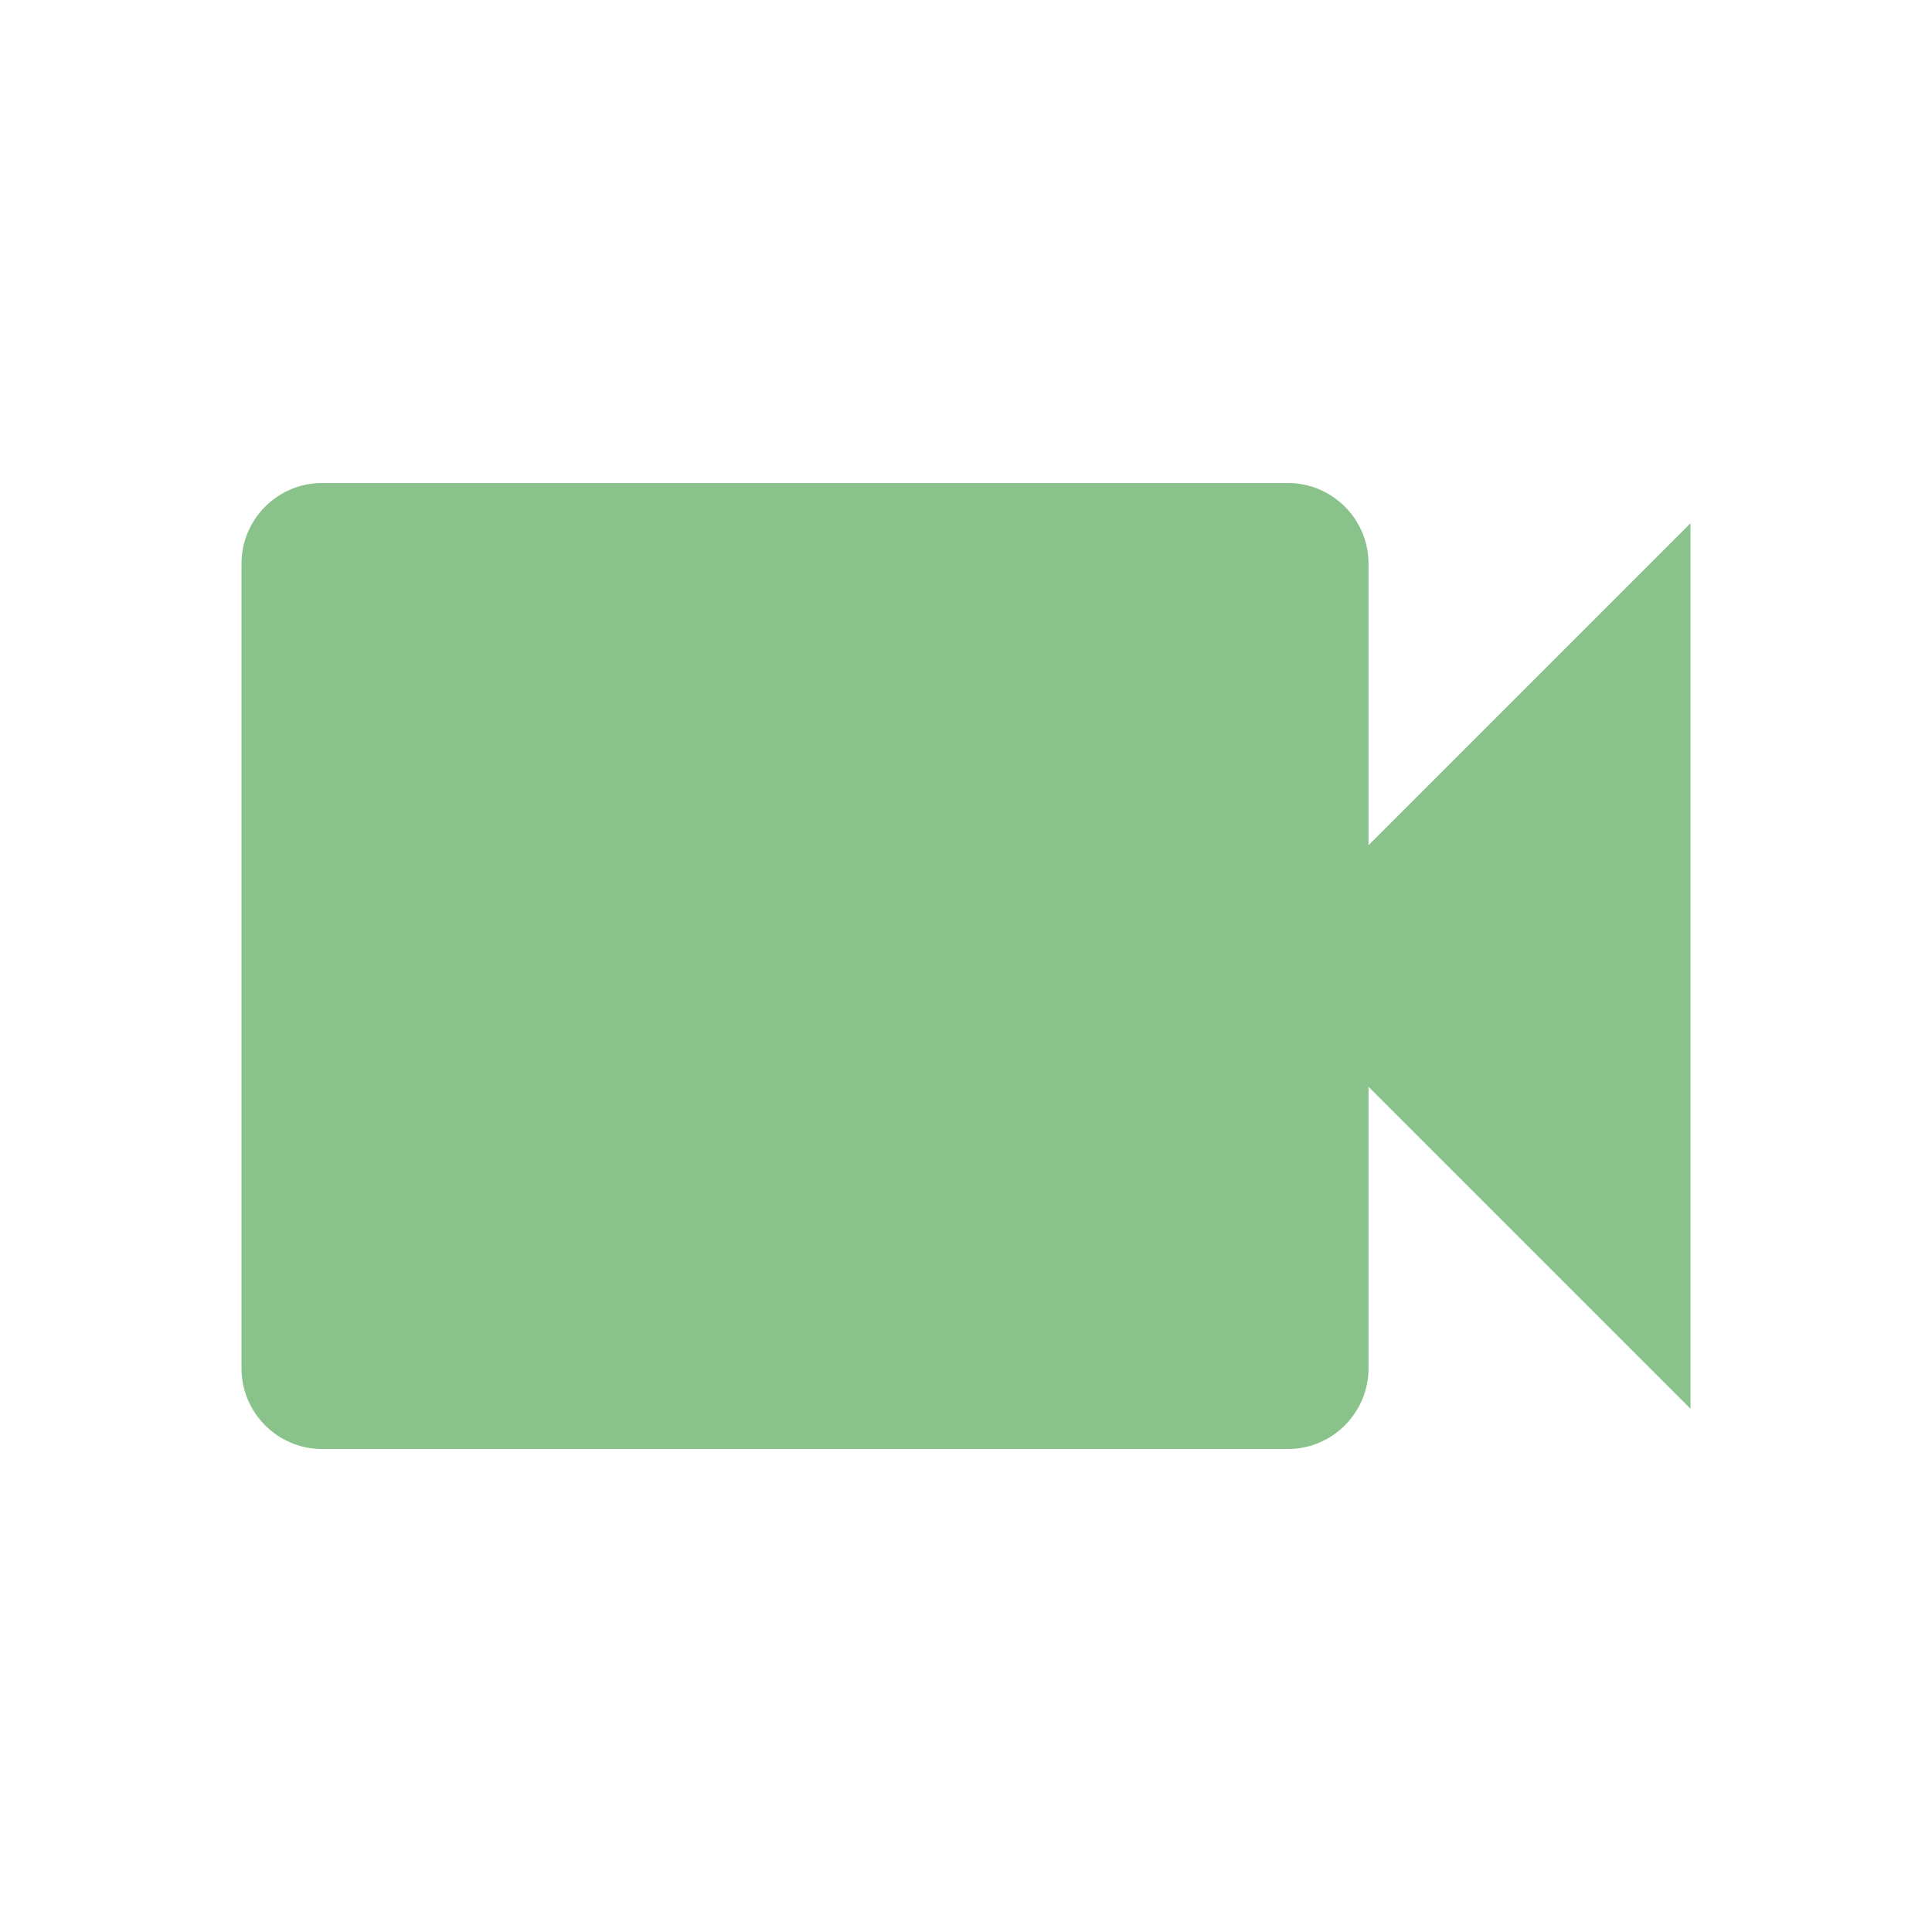
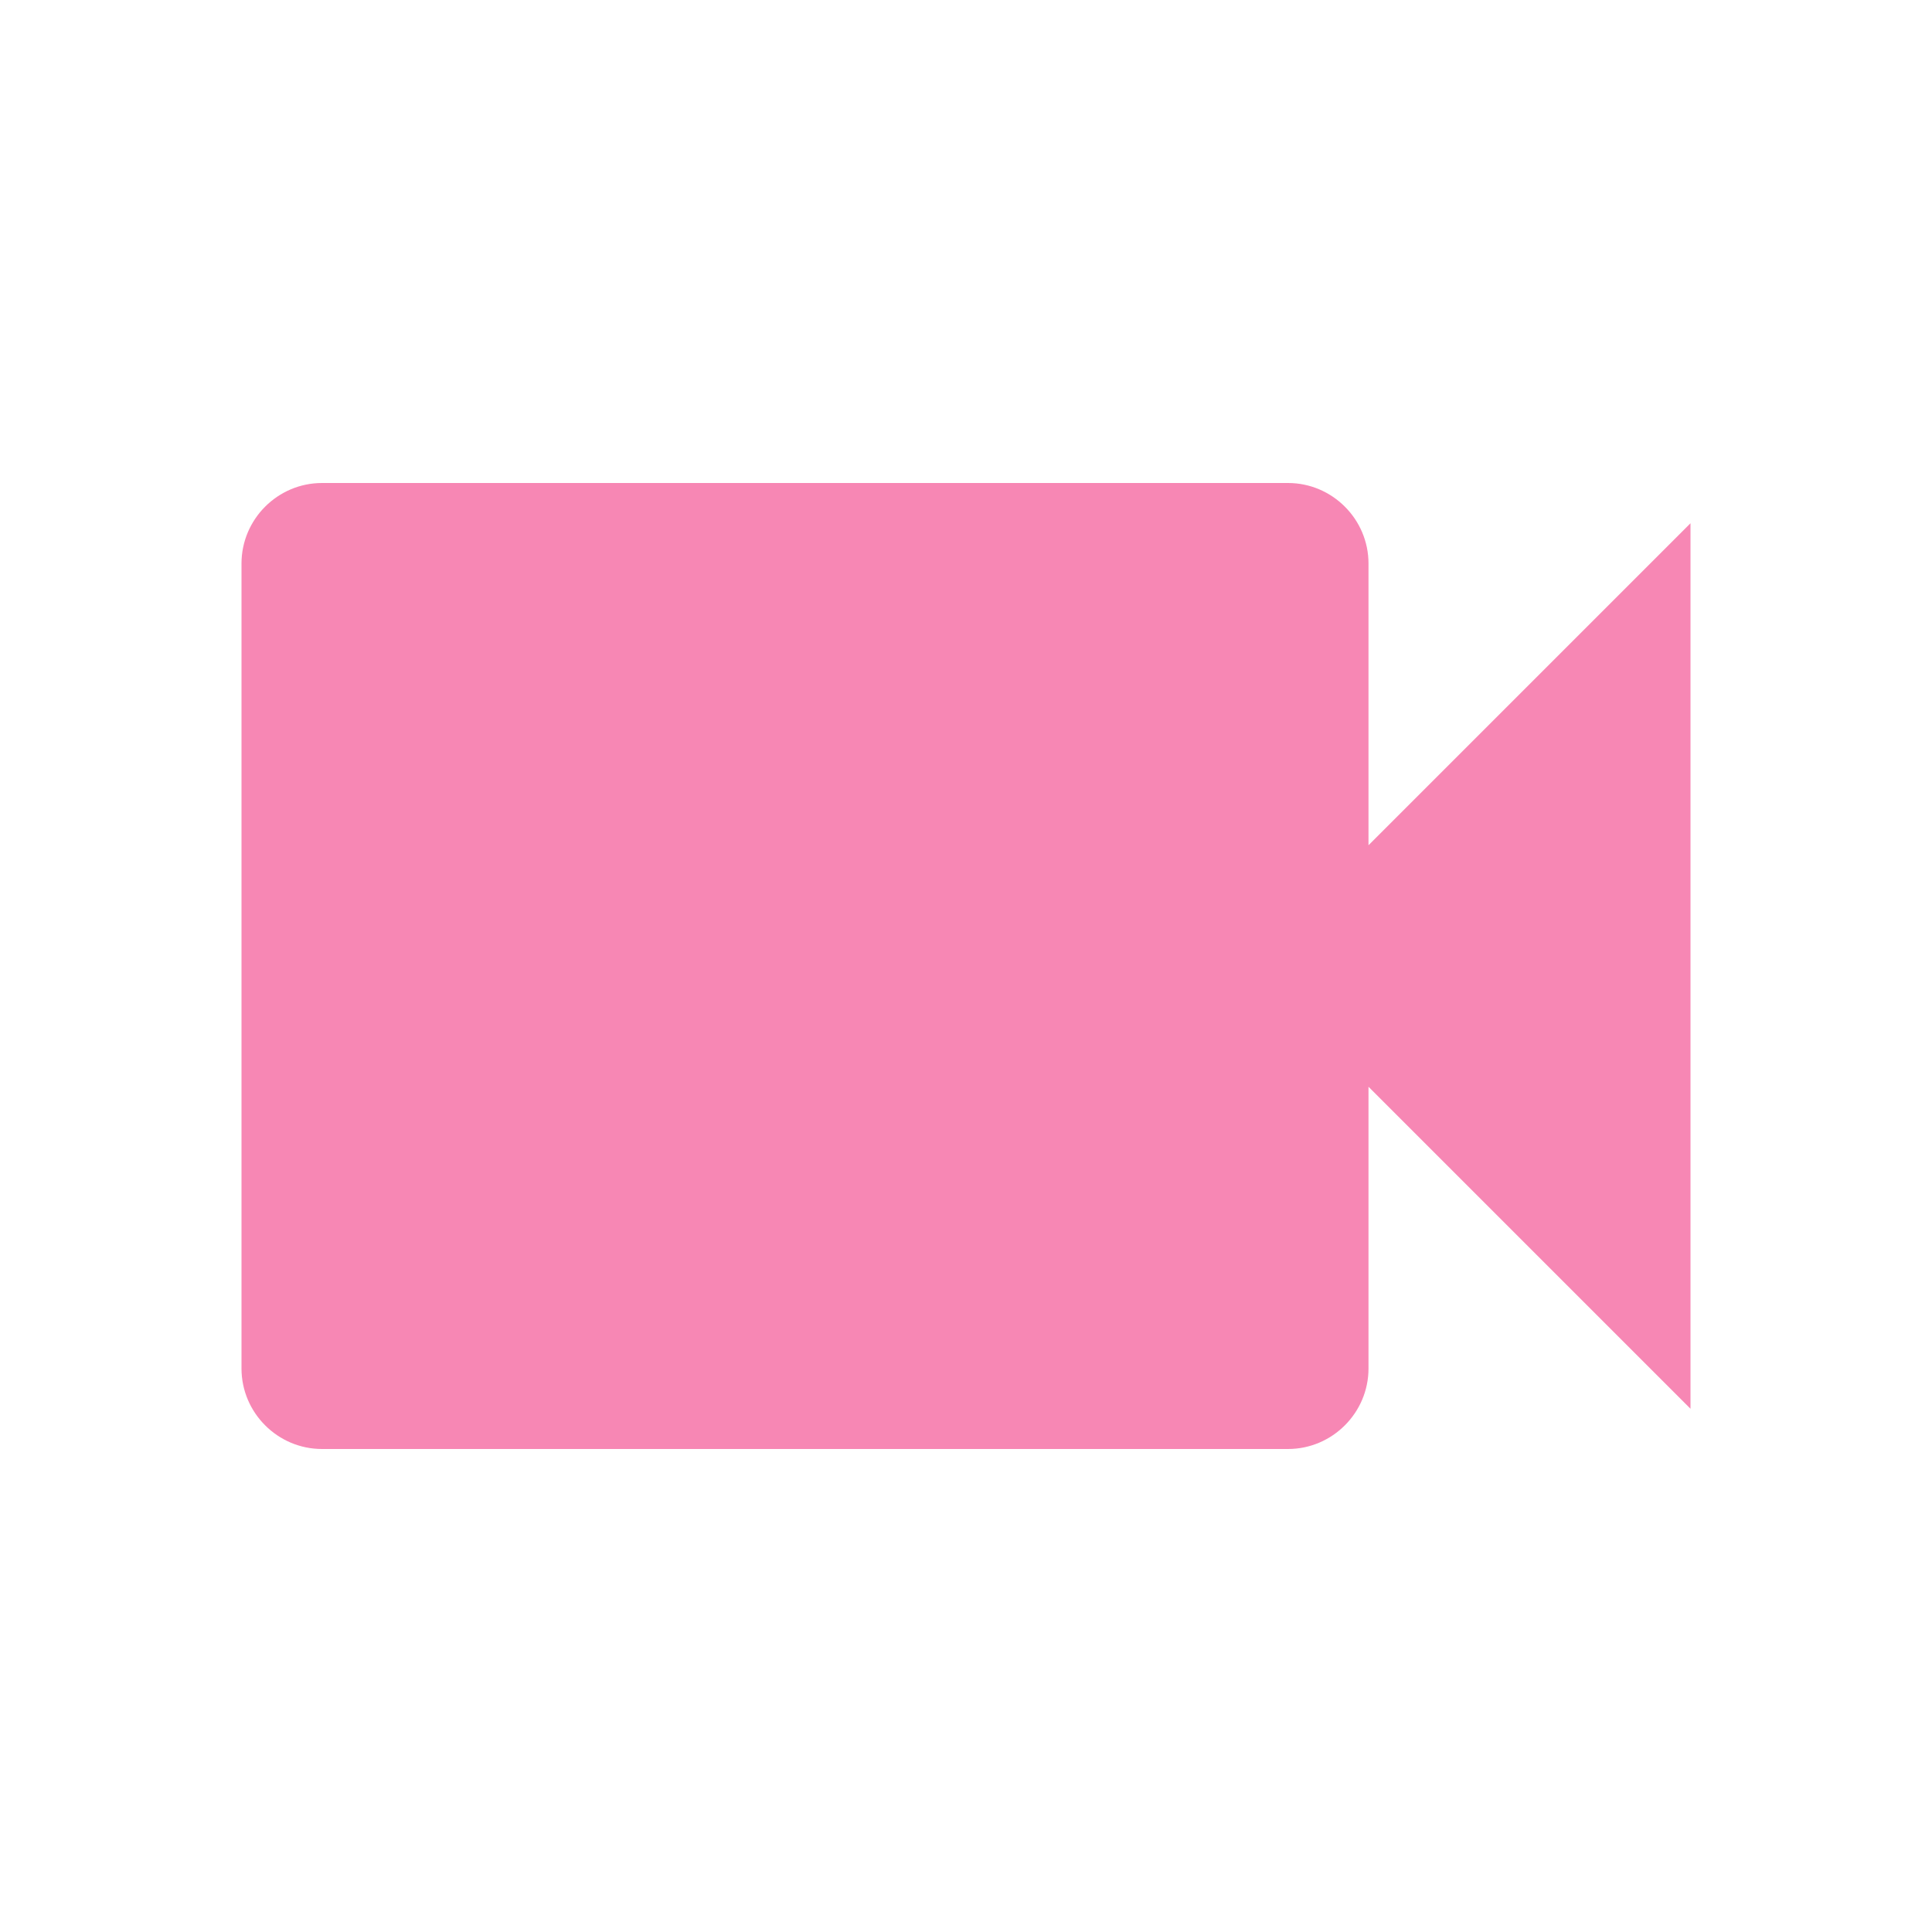
<svg xmlns="http://www.w3.org/2000/svg" width="48" height="48" viewBox="0 0 24 24" id="svg2" version="1.1">
  <defs id="defs8" />
-   <path d="M17 10.5V7c0-.55-.45-1-1-1H4c-.55 0-1 .45-1 1v10c0 .55.45 1 1 1h12c.55 0 1-.45 1-1v-3.5l4 4v-11l-4 4z" id="path4" style="fill:#43A047;fill-opacity:0.627" />
+   <path d="M17 10.5V7c0-.55-.45-1-1-1H4c-.55 0-1 .45-1 1v10c0 .55.45 1 1 1h12c.55 0 1-.45 1-1v-3.5l4 4v-11l-4 4z" id="path4" style="fill:#f24088;fill-opacity:0.627" />
</svg>
